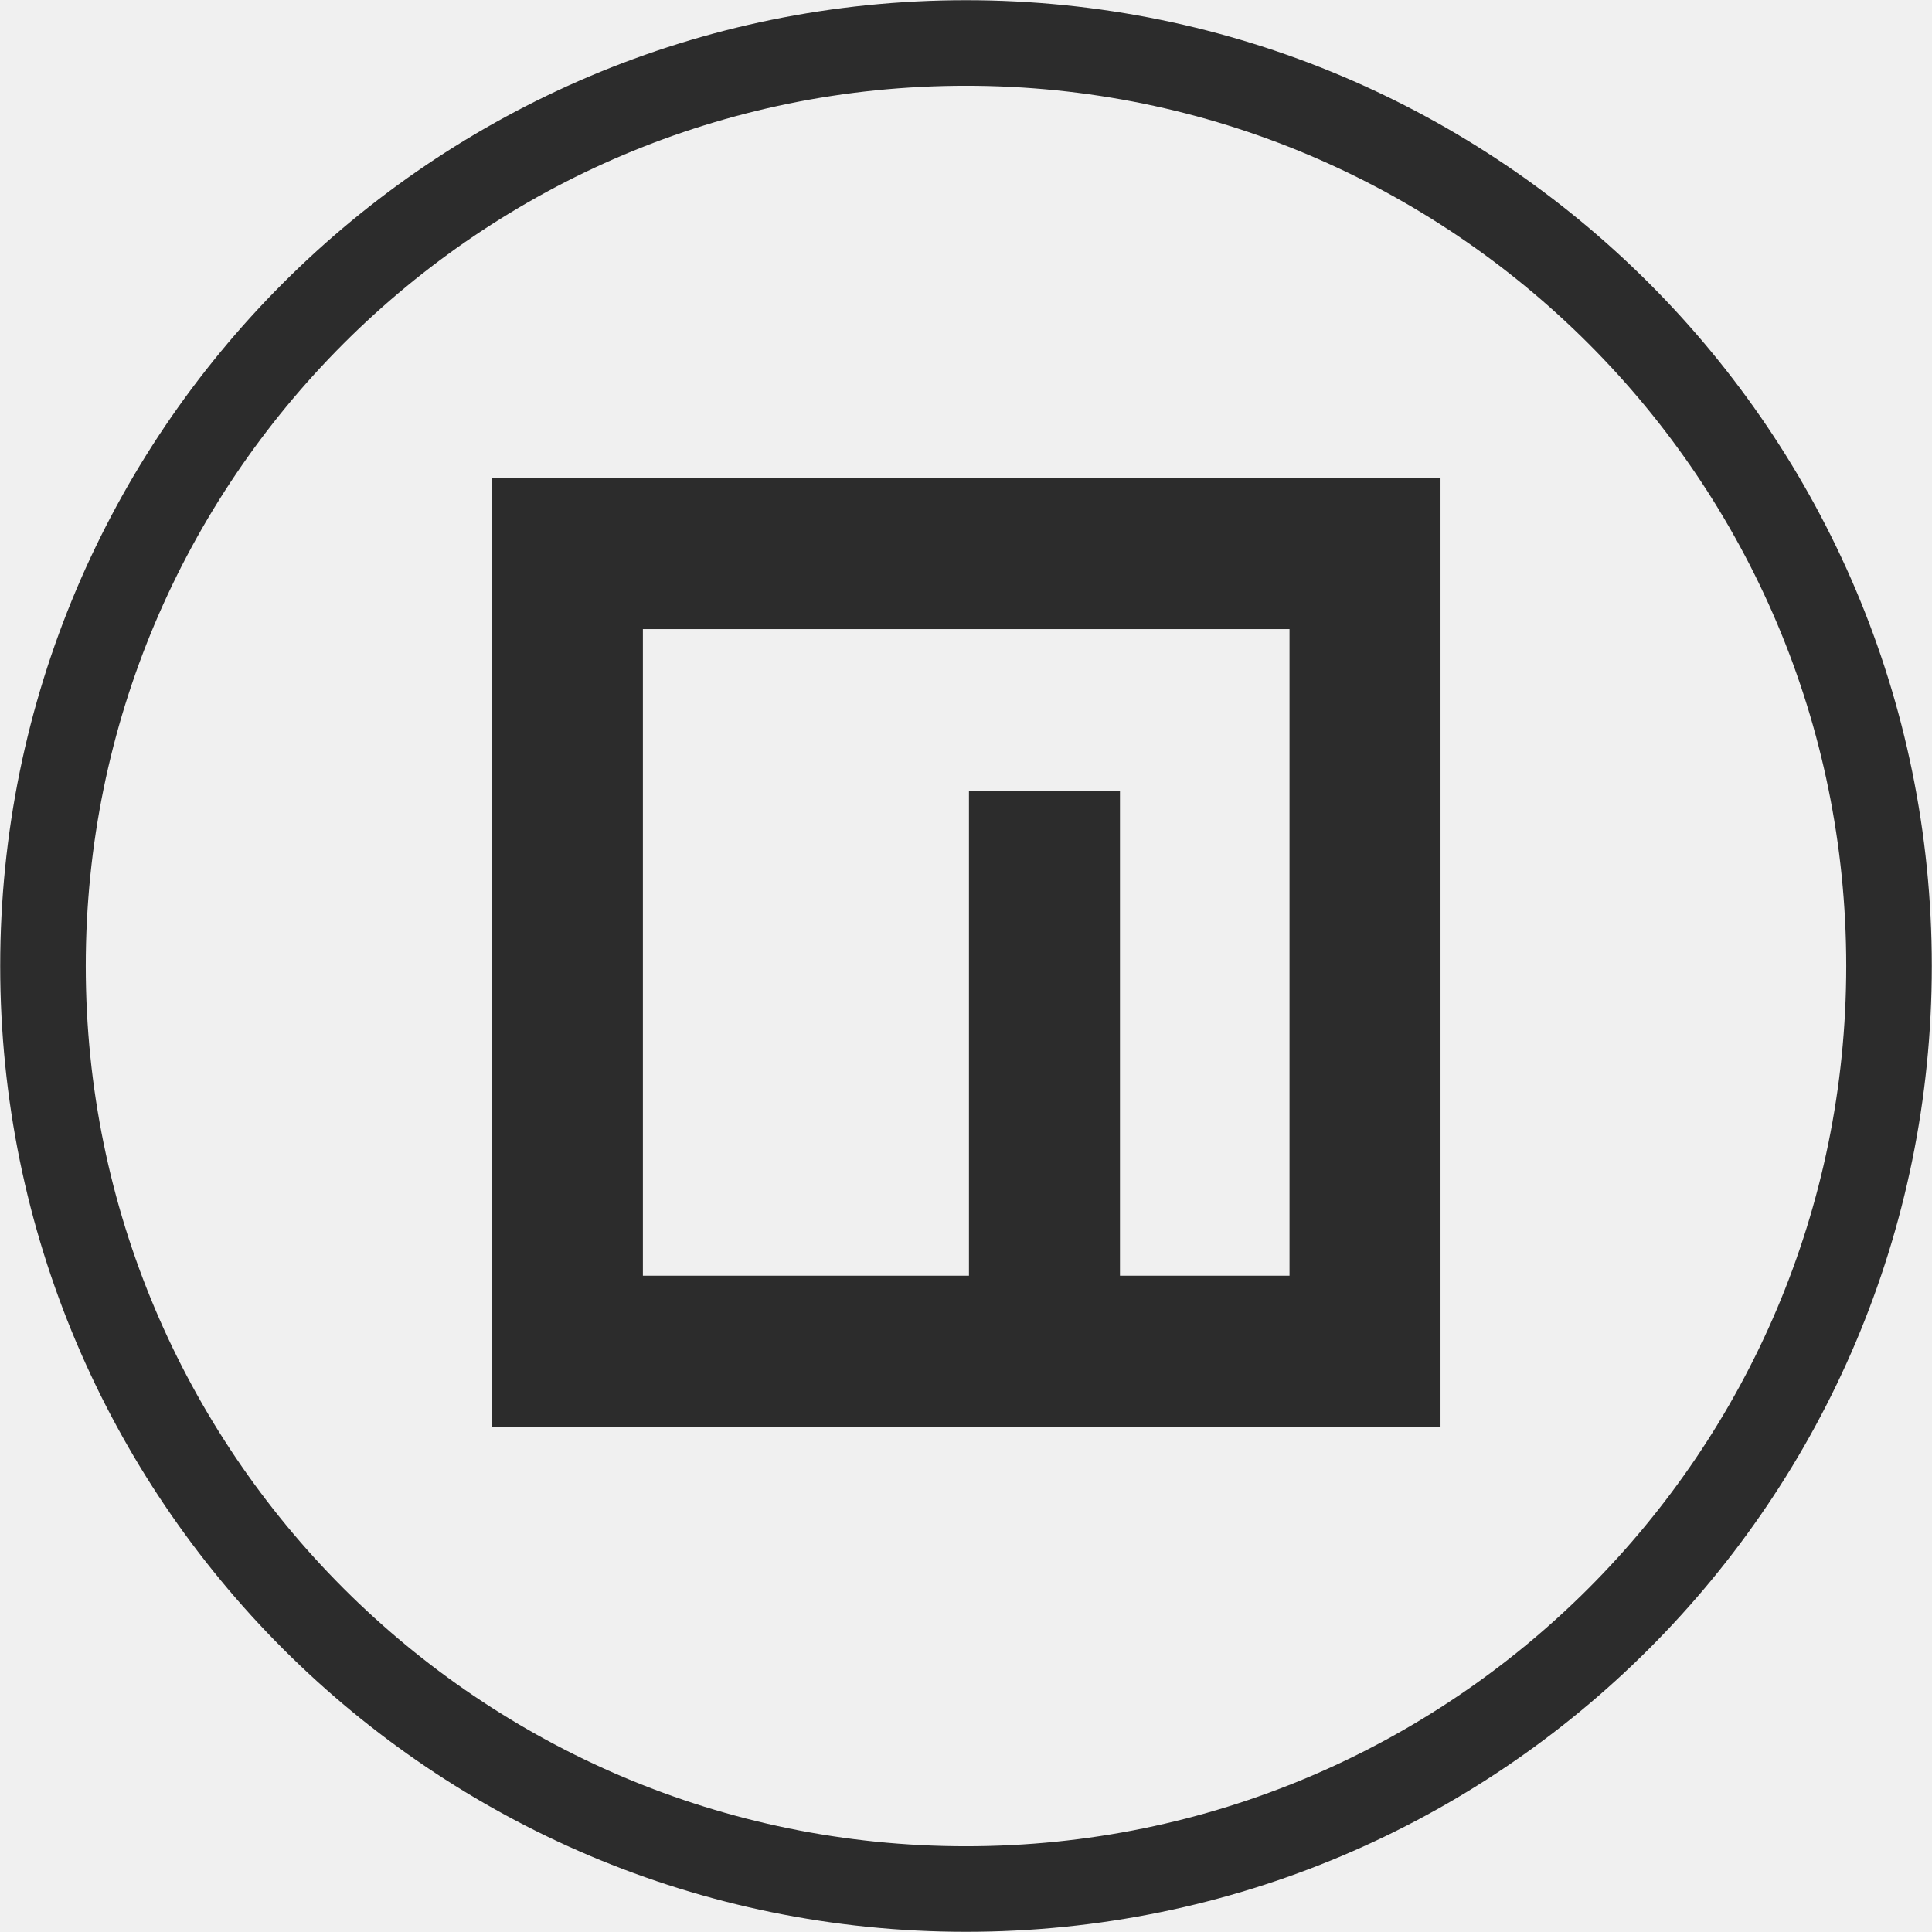
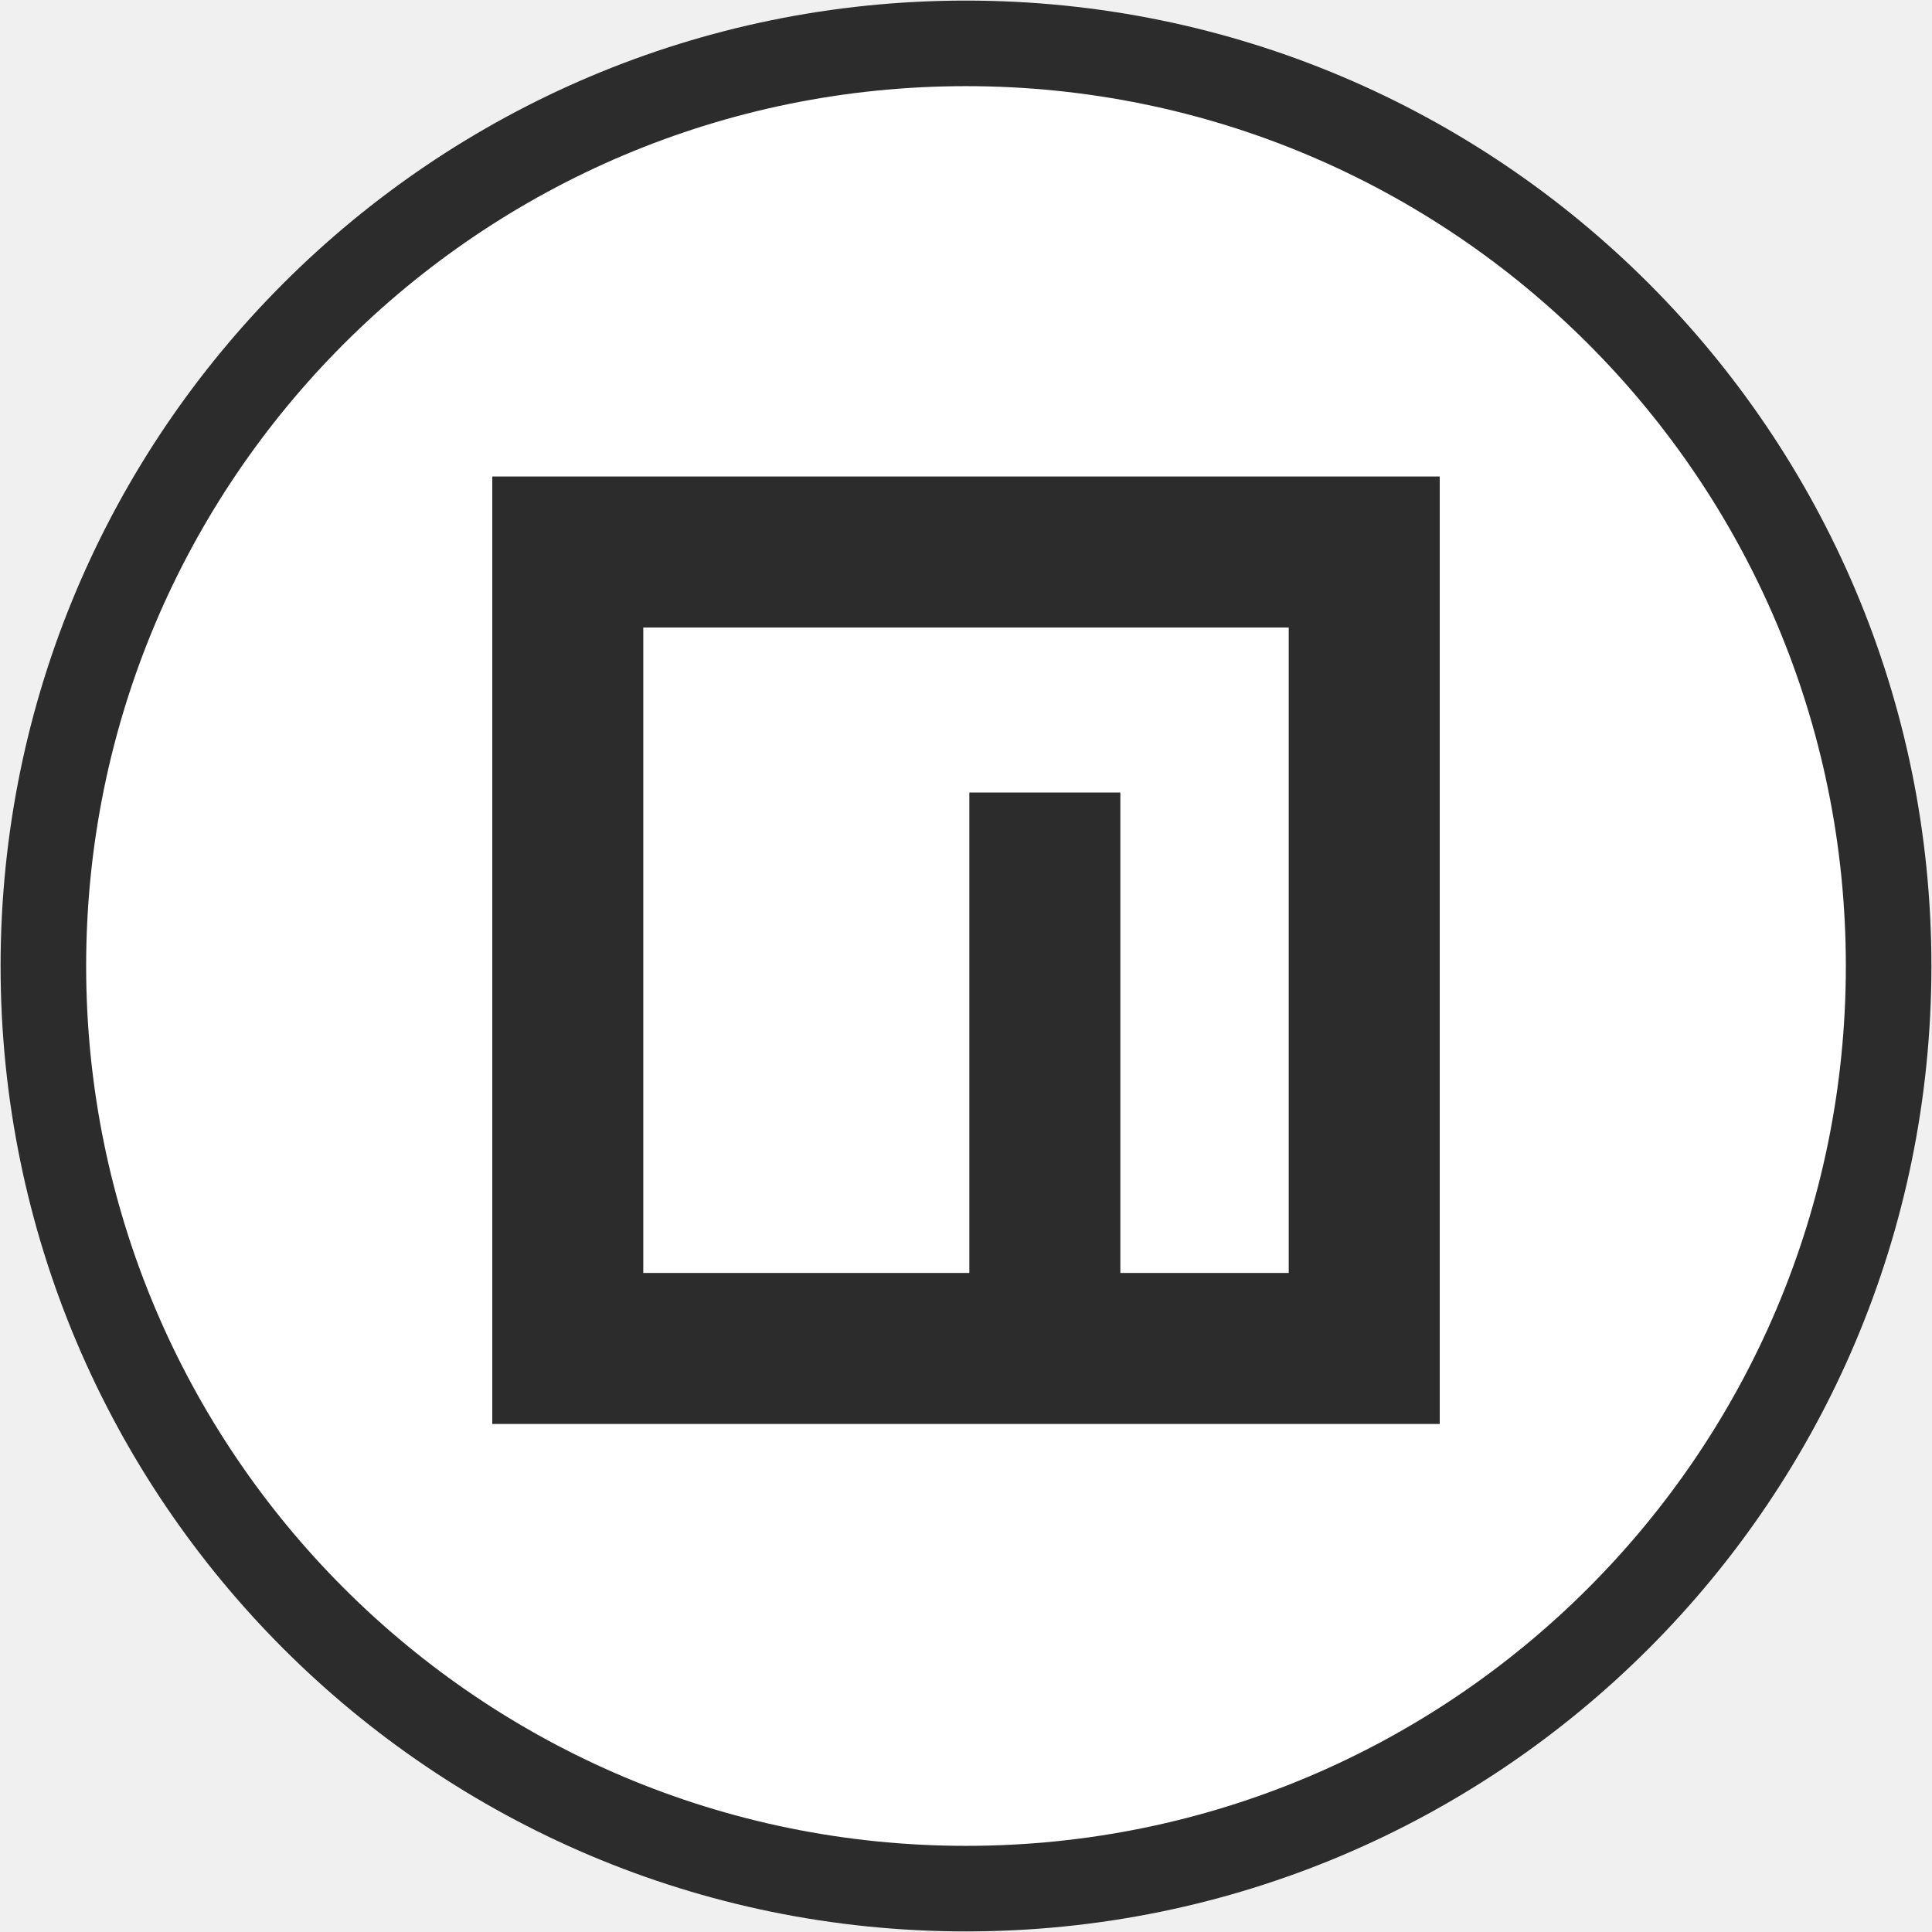
- <svg xmlns="http://www.w3.org/2000/svg" viewBox="0 0 49 49">
-   <defs>
-     <style>.cls-1,.cls-2{fill:none;stroke:#2c2c2c;stroke-miterlimit:10;}.cls-1{stroke-width:2.17px;}.cls-2{stroke-width:3.83px;}</style>
-   </defs>
-   <g id="Layer_2" data-name="Layer 2">
-     <g id="Layer_1-2" data-name="Layer 1">
-       <circle class="cls-1" cx="24.5" cy="24.5" r="23.41" />
-       <rect class="cls-2" x="14.39" y="14.04" width="20.23" height="20.23" />
-       <line class="cls-2" x1="26.49" y1="33.65" x2="26.49" y2="20.06" />
+ <svg xmlns="http://www.w3.org/2000/svg" version="1.1" id="Layer_1" x="0px" y="0px" viewBox="0 0 49 49" style="enable-background:new 0 0 49 49;" xml:space="preserve">
+   <style type="text/css">
+ 	.st0{fill:#FFFFFF;stroke:#2C2C2C;stroke-width:2.17;stroke-miterlimit:10;}
+ 	.st1{fill:none;stroke:#2C2C2C;stroke-width:3.83;stroke-miterlimit:10;}
+ </style>
+   <g>
+     <g id="Layer_1-2">
+       <circle class="st0" cx="24.5" cy="24.5" r="23.4" />
+       <rect x="14.4" y="14" class="st1" width="20.2" height="20.2" />
+       <line class="st1" x1="26.5" y1="33.7" x2="26.5" y2="20.1" />
    </g>
  </g>
</svg>
